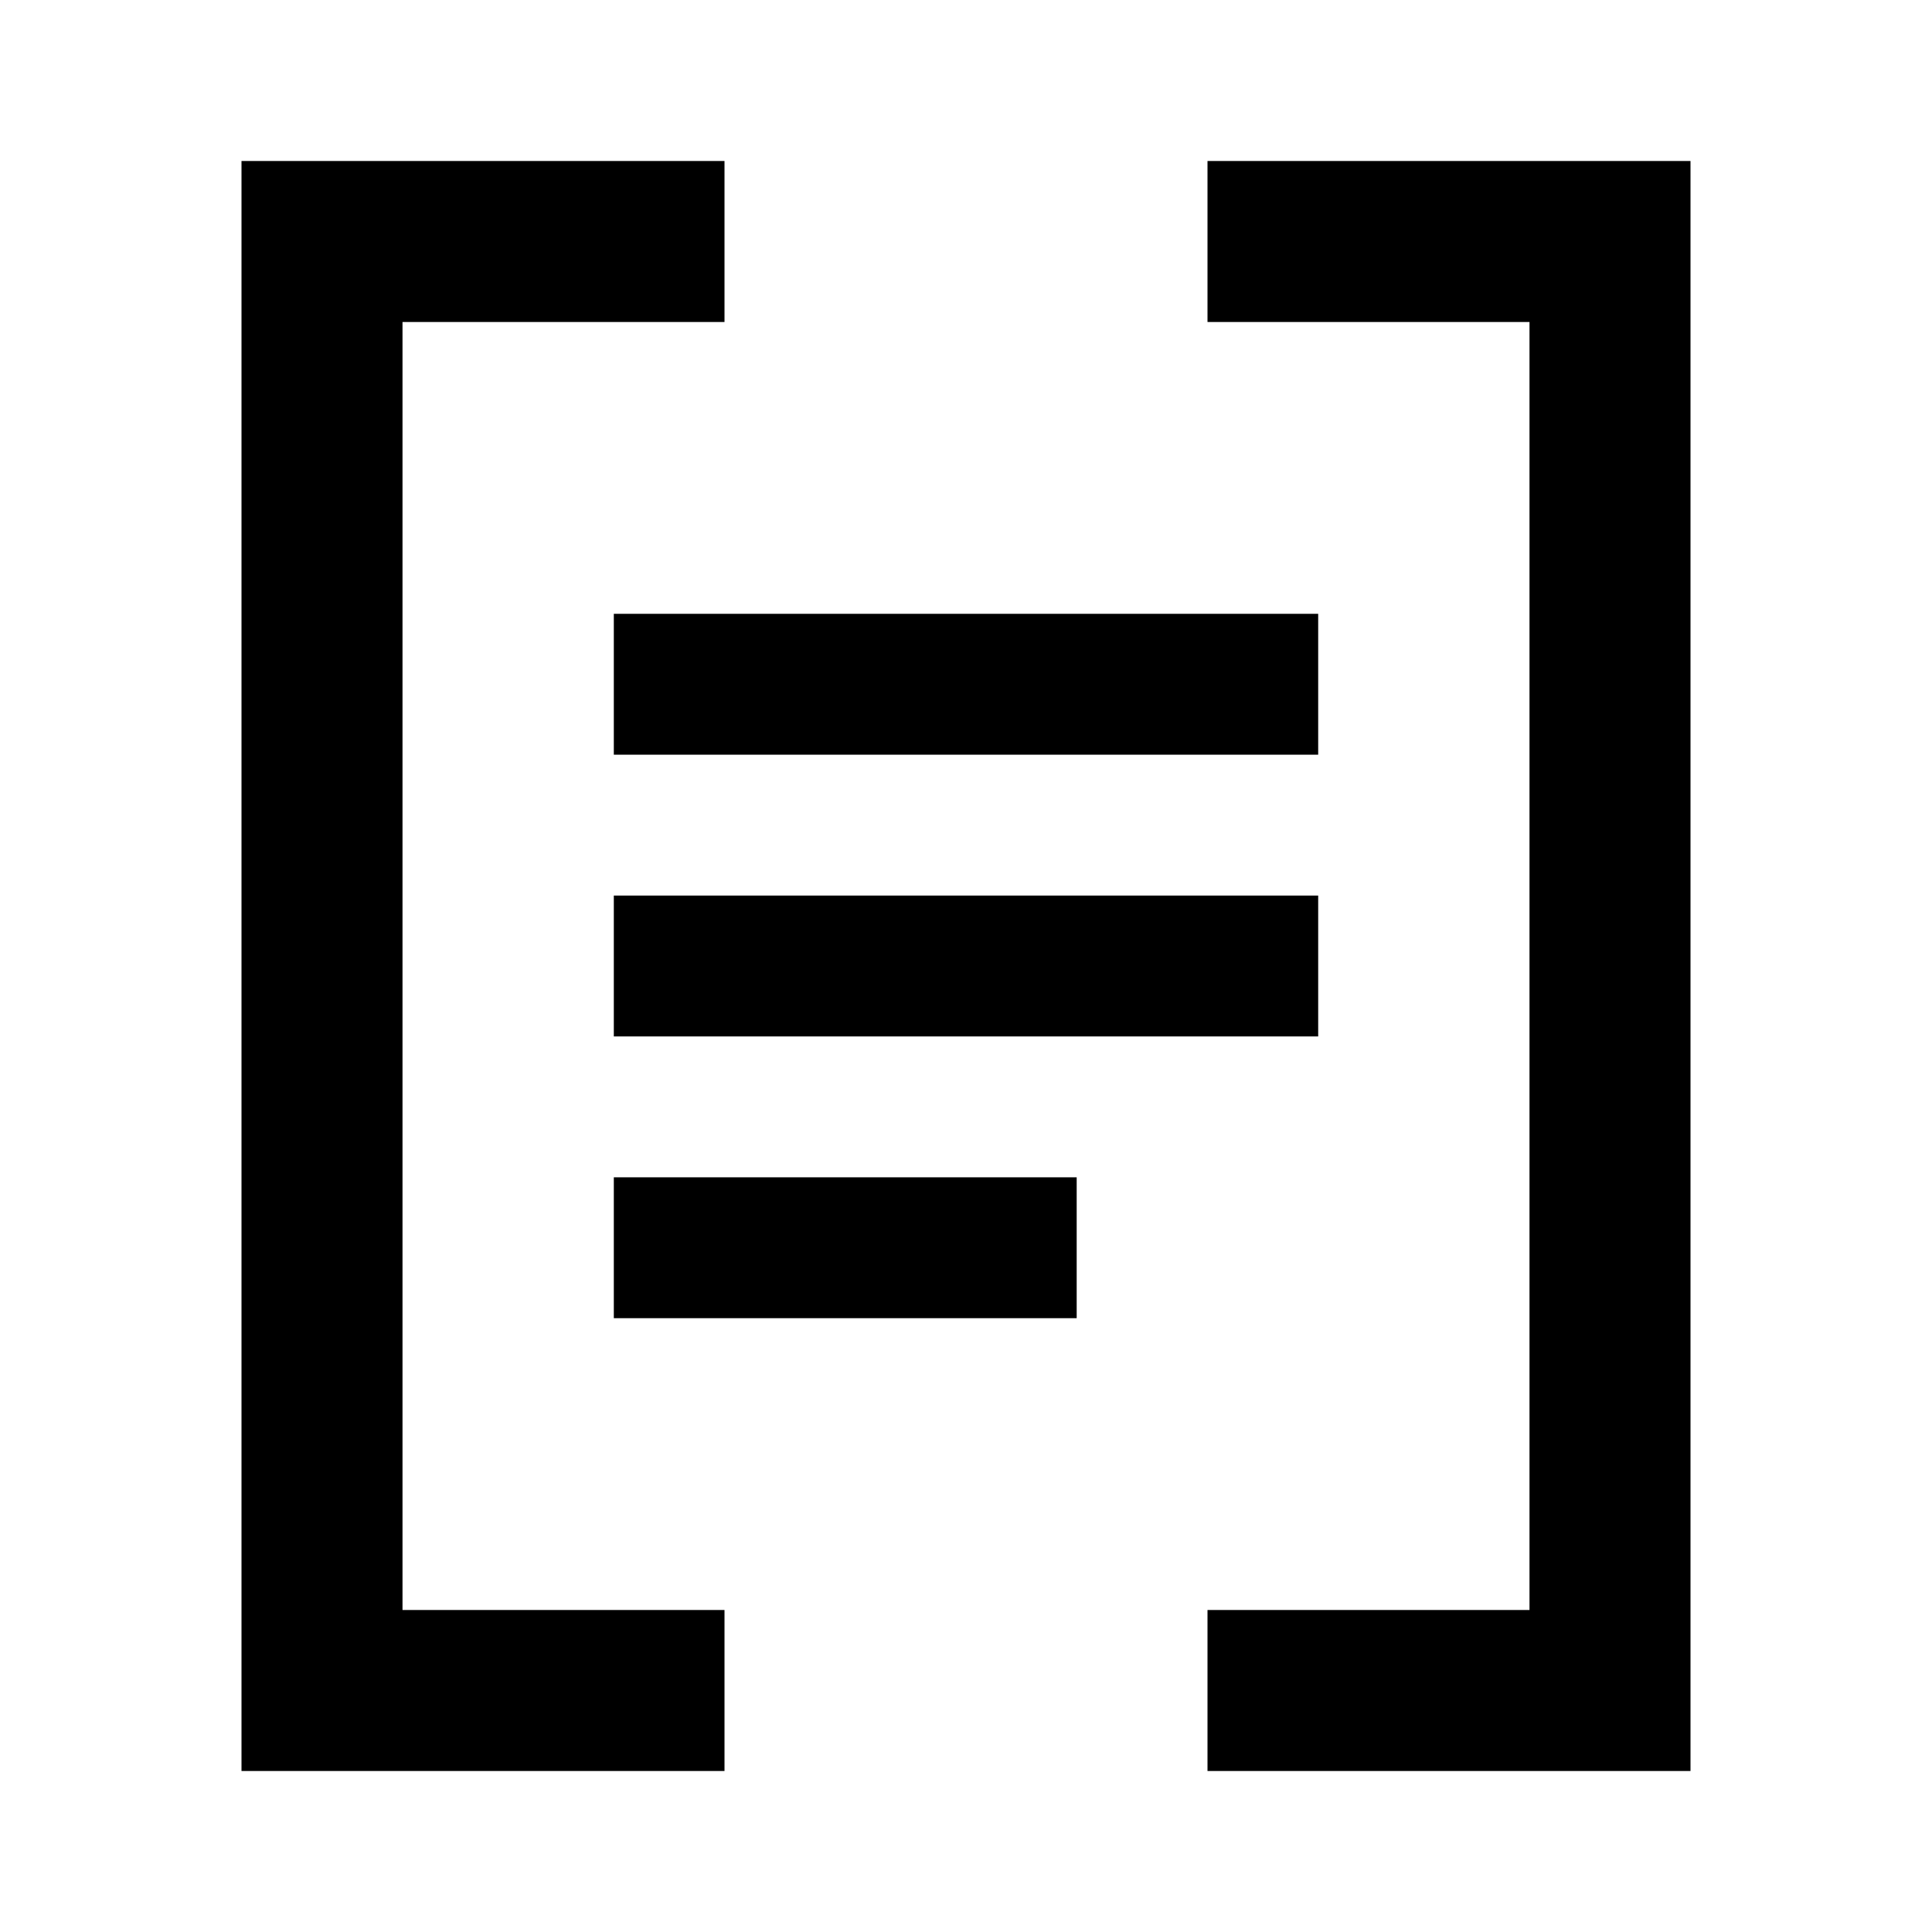
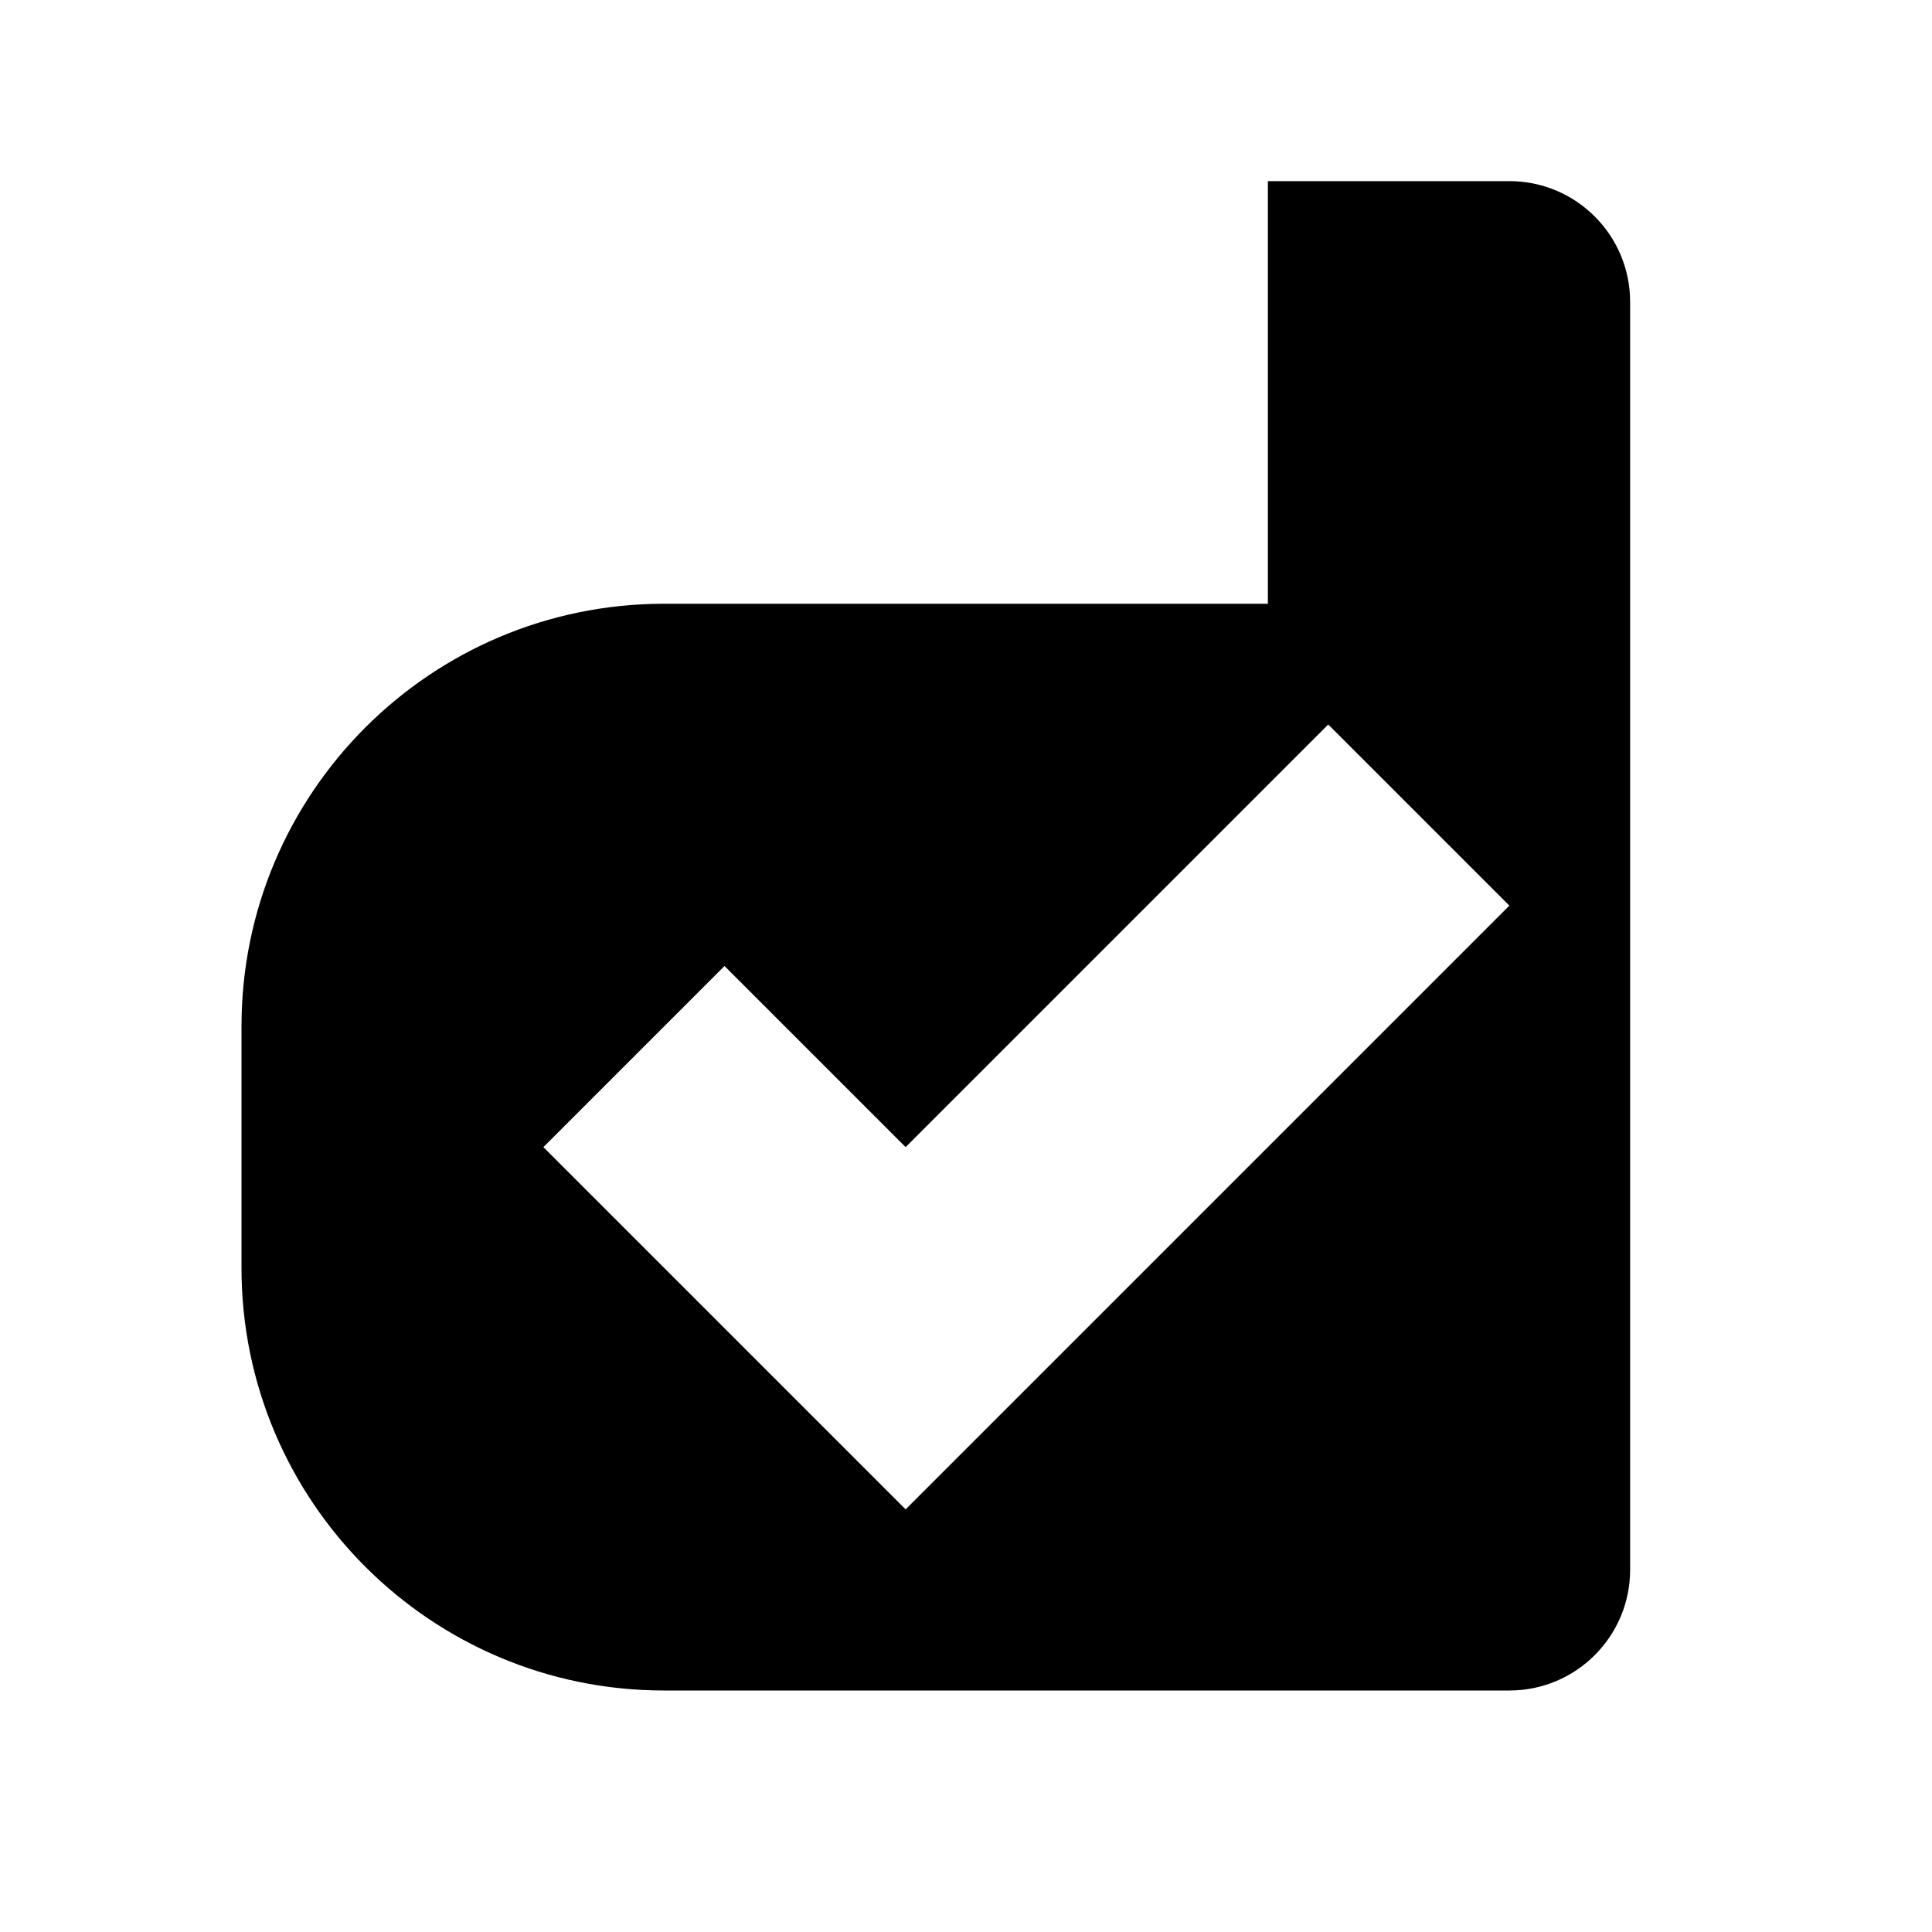
- <svg xmlns="http://www.w3.org/2000/svg" viewBox="0 0 24 24" fill="none" stroke="currentColor" stroke-width="2" stroke-linecap="square">
-   <path d="M8 3H4v18h4M16 3h4v18h-4" />
-   <path d="M8.5 8.5h7M8.5 12h7M8.5 15.5h4" stroke-width="1.75" />
+ <svg xmlns="http://www.w3.org/2000/svg" viewBox="0 0 32 32">
+   <path fill="currentColor" fill-rule="evenodd" d="M21 3h4a2 2 0 0 1 2 2v21a2 2 0 0 1-2 2H11a7 7 0 0 1-7-7v-4a7 7 0 0 1 7-7h10V3ZM9 19l6 6 10-10-3-3-7 7-3-3-3 3Z" />
</svg>
